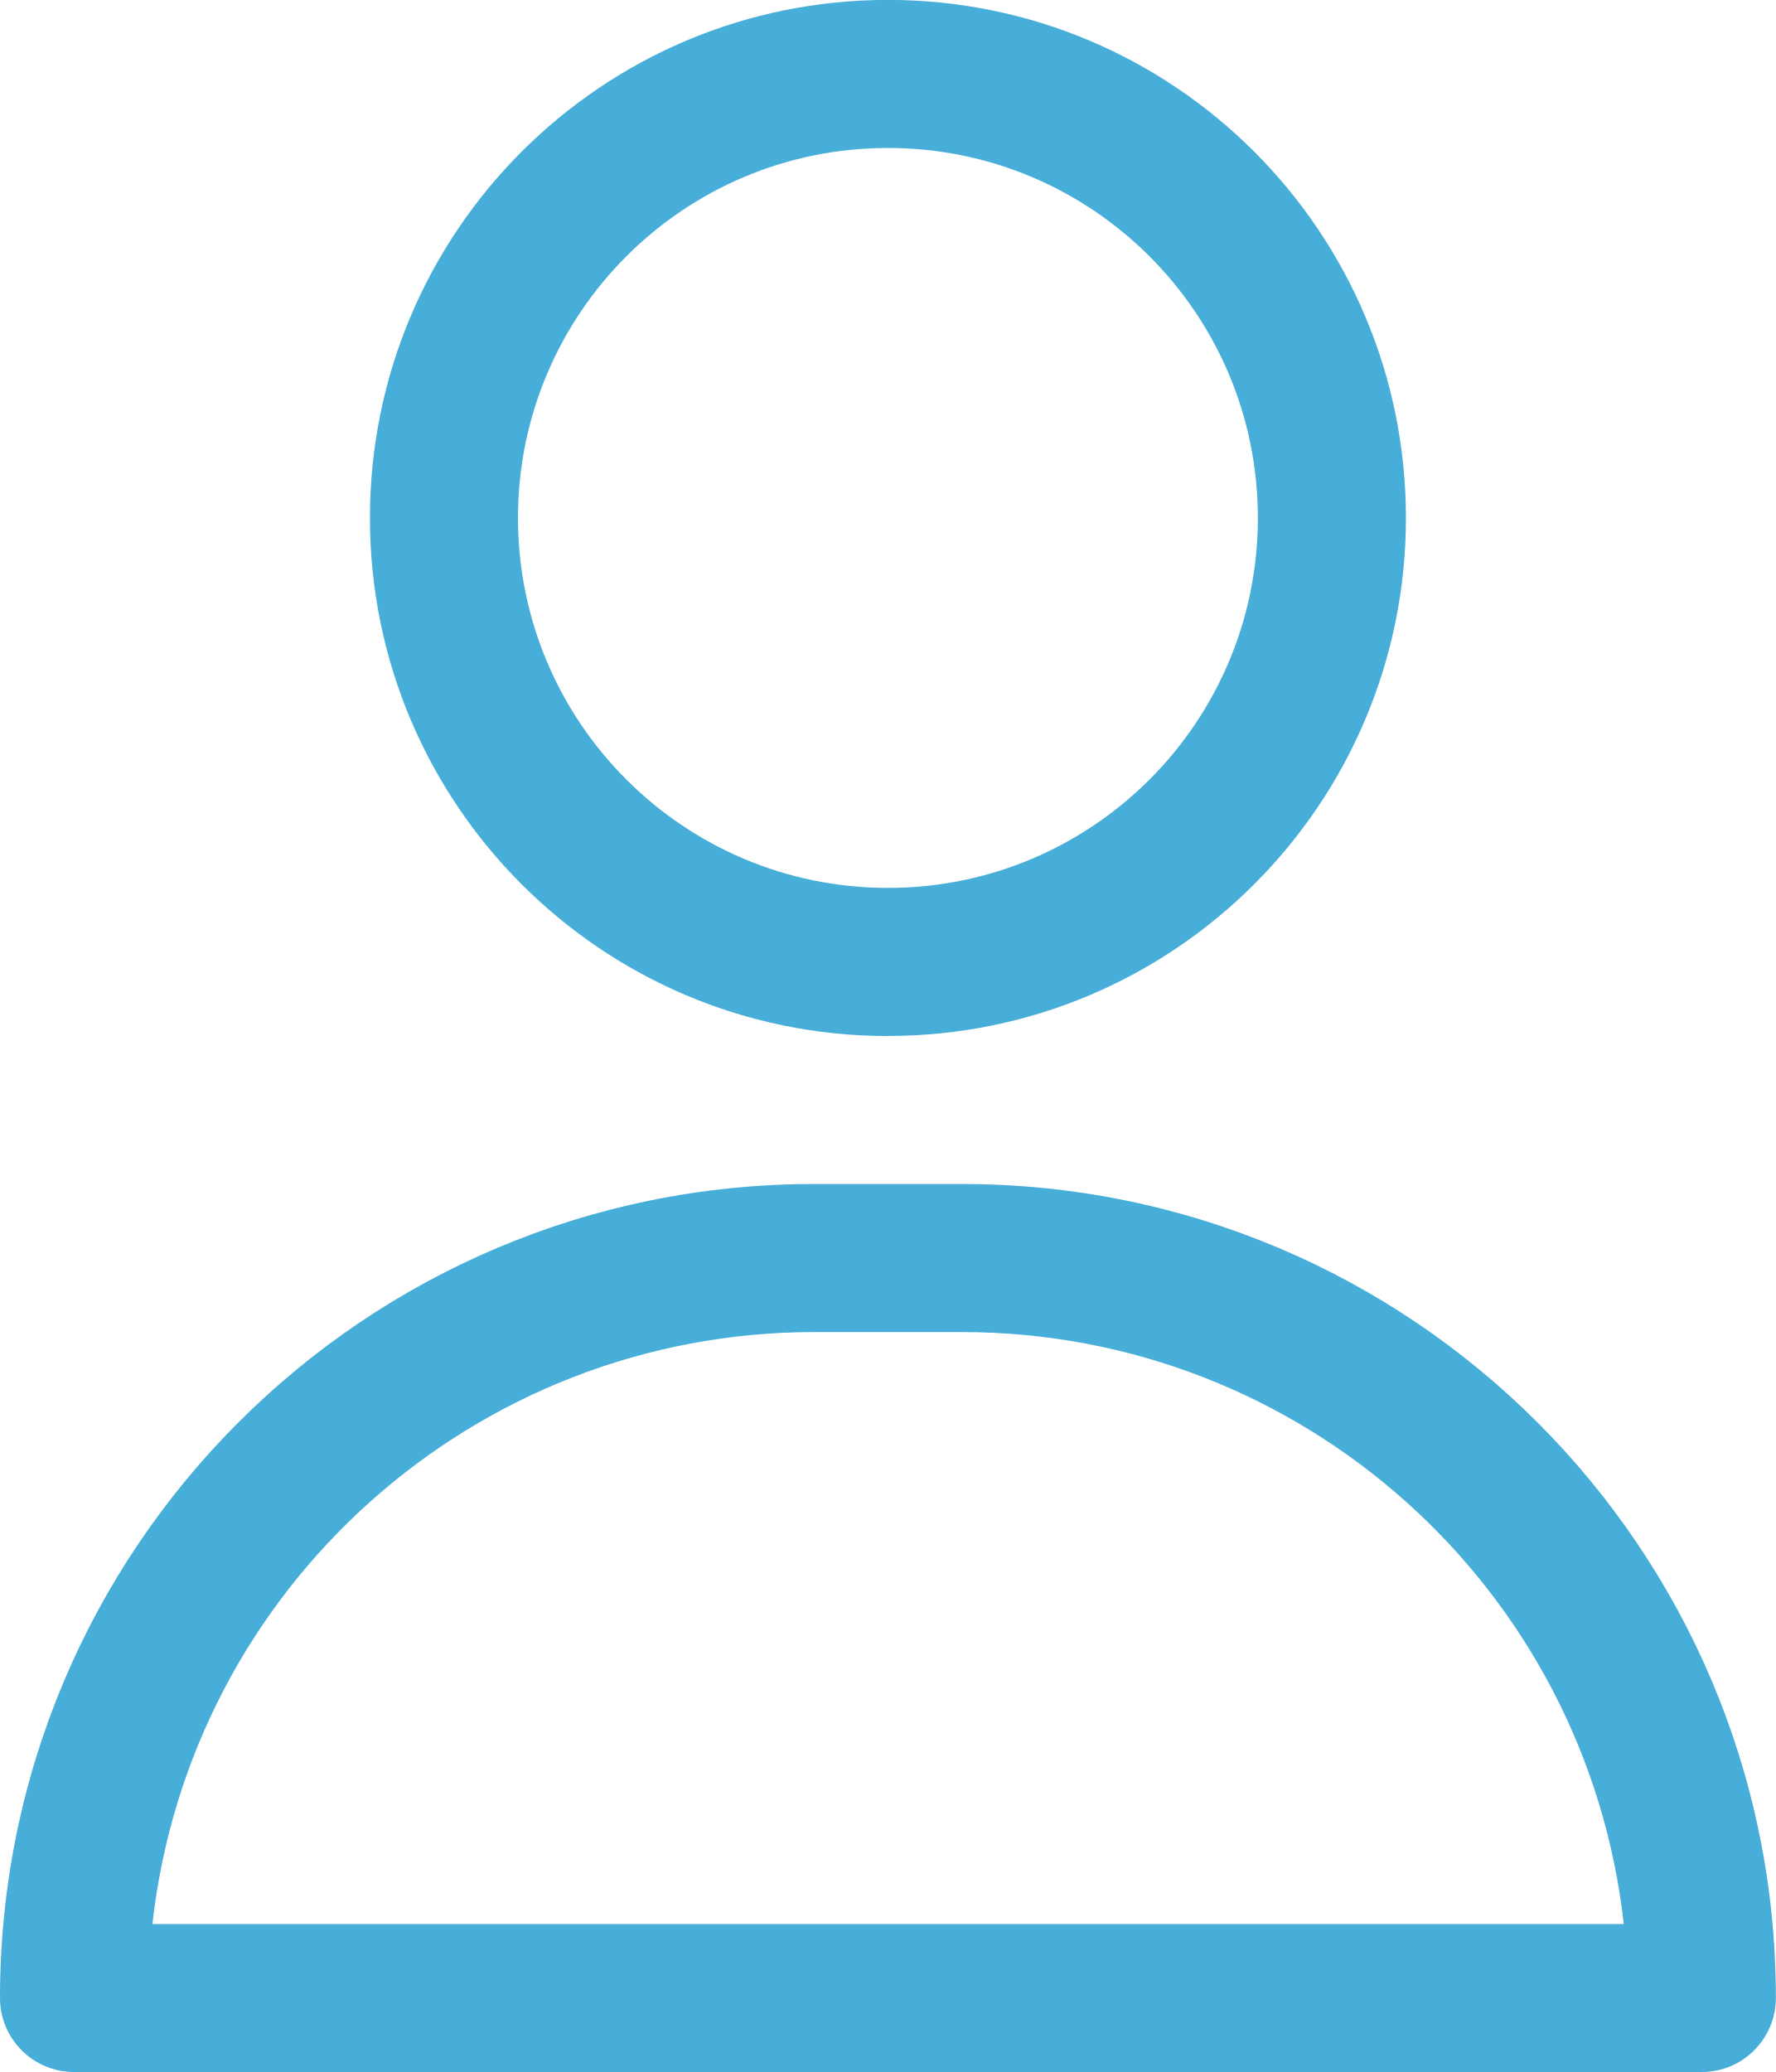
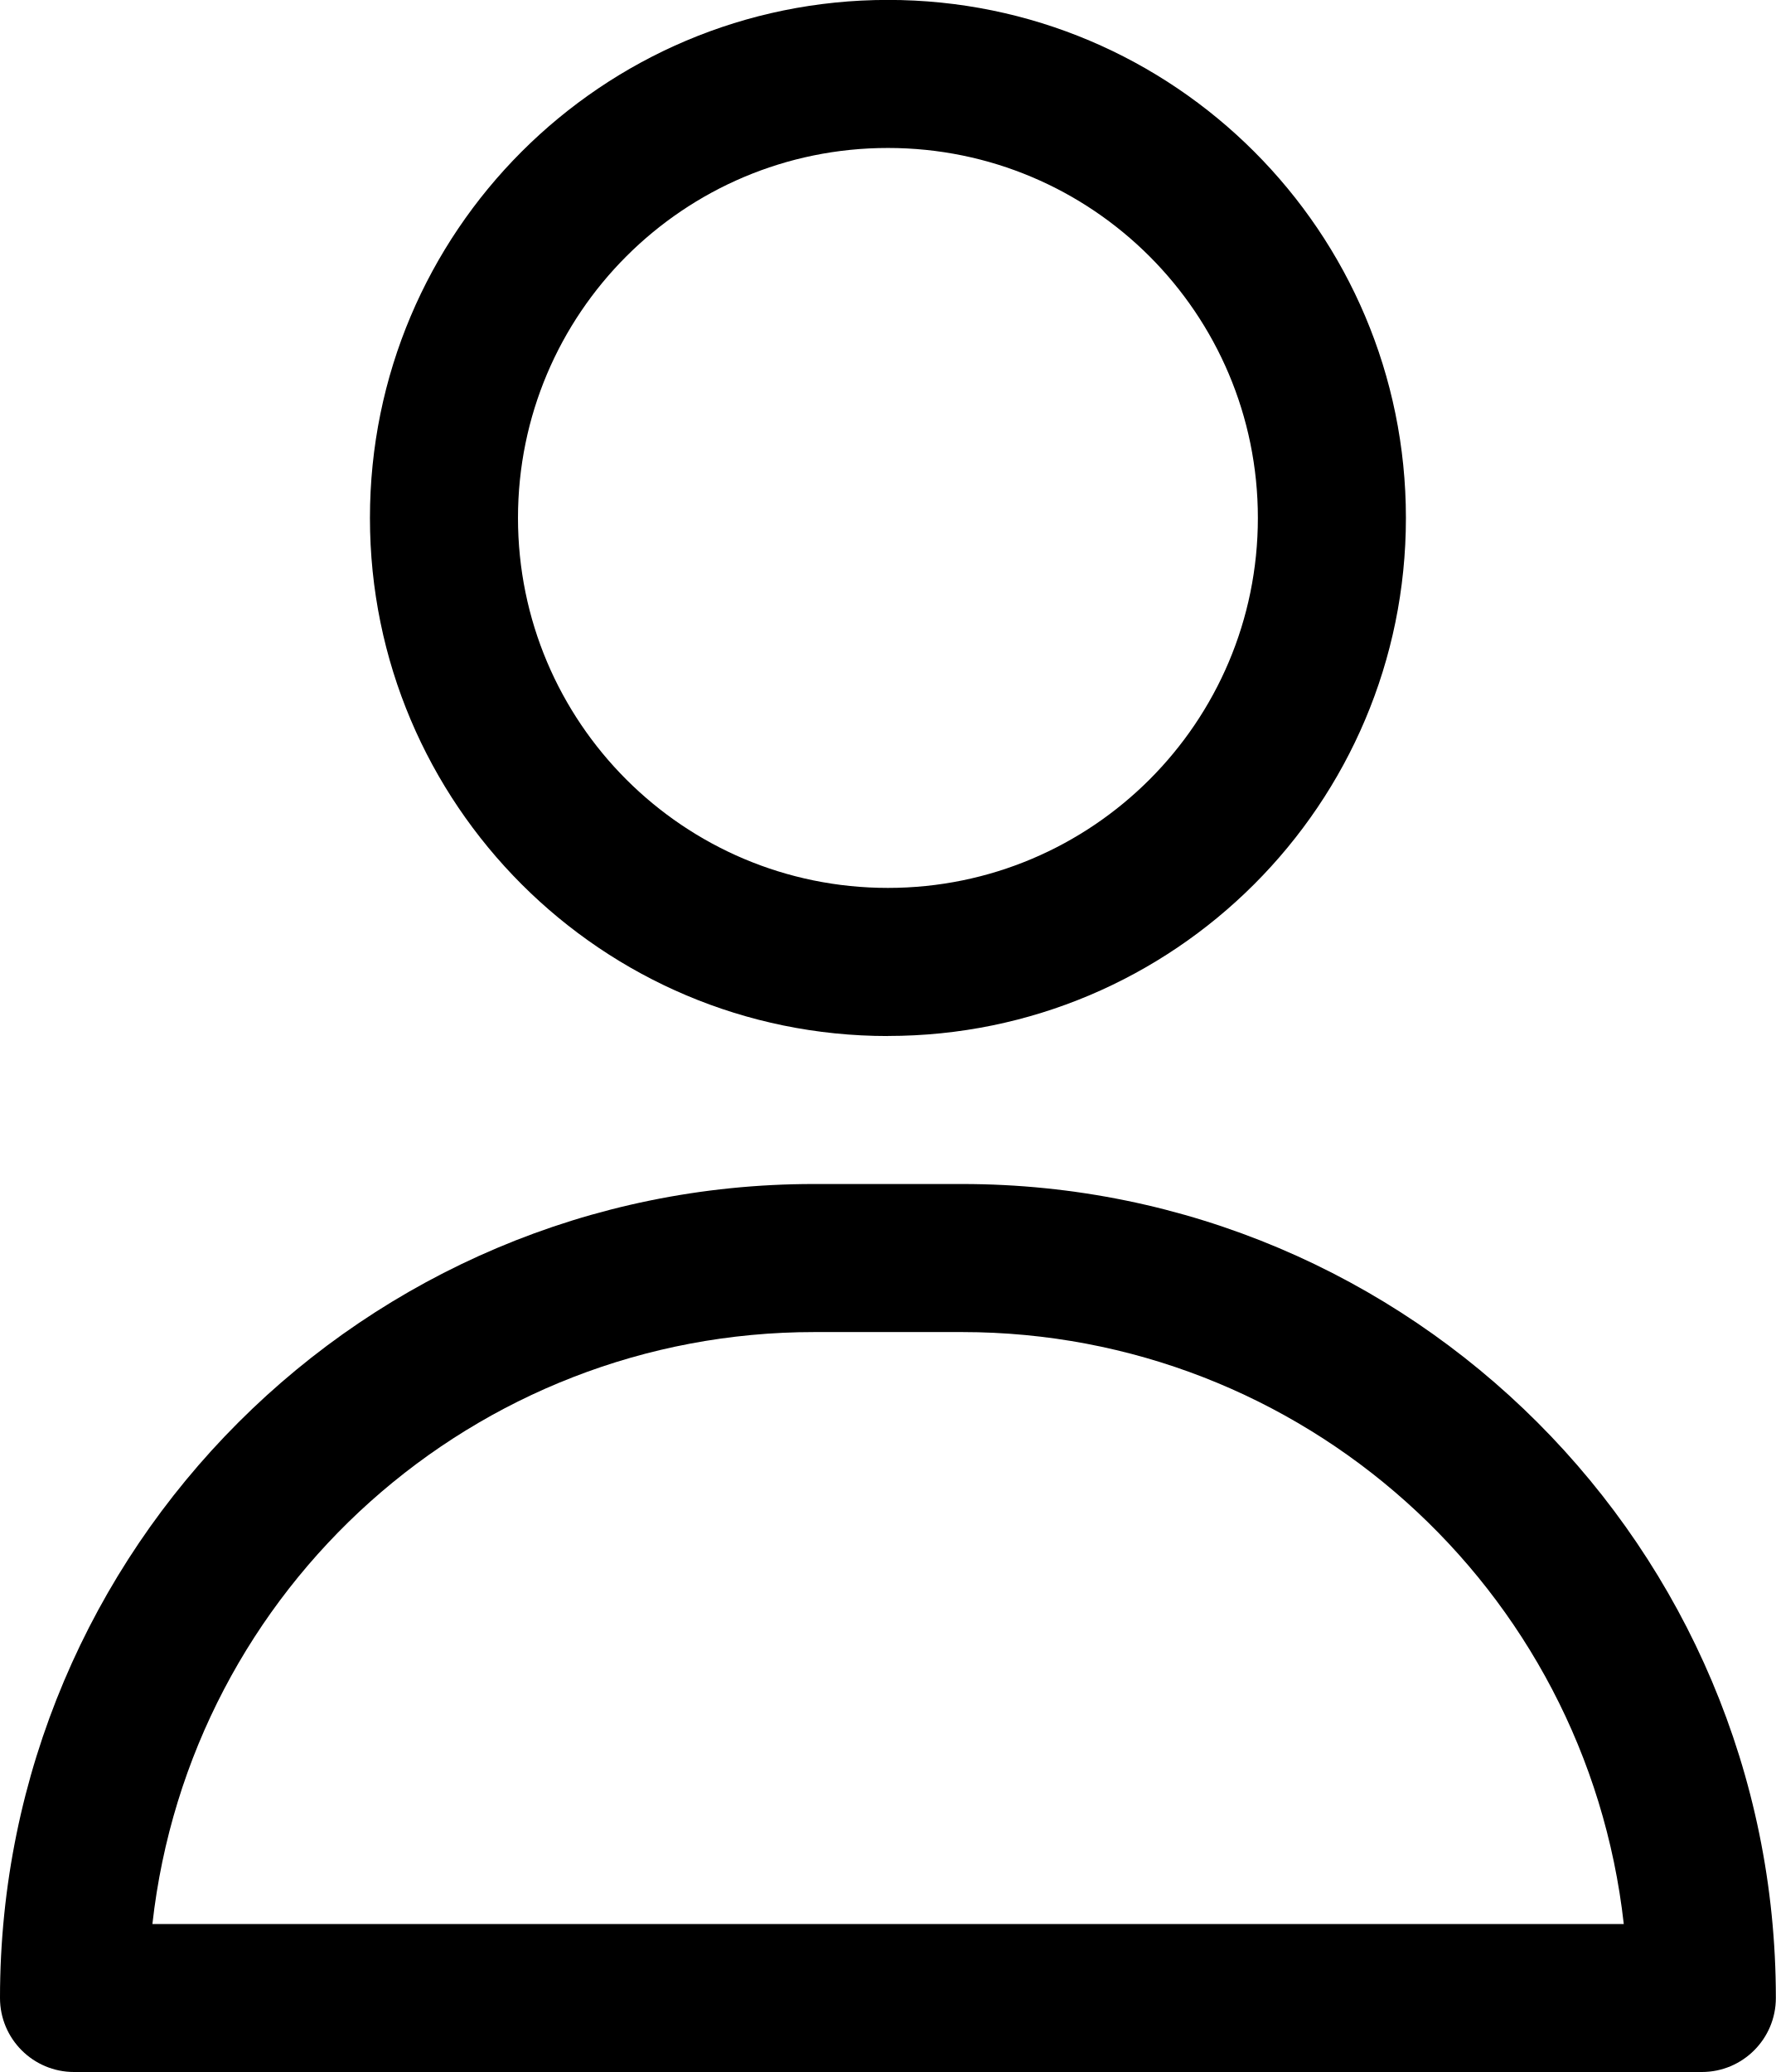
<svg xmlns="http://www.w3.org/2000/svg" width="22" height="25.667" viewBox="0 0 22 25.667">
-   <g id="about" transform="translate(-4 -2)">
-     <path id="Tracé_30" data-name="Tracé 30" d="M15.417,14.833A6.417,6.417,0,1,0,9,8.417a6.417,6.417,0,0,0,6.417,6.417Zm0-11a4.583,4.583,0,1,1-4.583,4.583A4.583,4.583,0,0,1,15.417,3.833Z" transform="translate(-0.417)" fill="#46aed8" />
-     <path id="Tracé_31" data-name="Tracé 31" d="M15.917,18H14.083A10.083,10.083,0,0,0,4,28.083.917.917,0,0,0,4.917,29H25.083A.917.917,0,0,0,26,28.083,10.083,10.083,0,0,0,15.917,18ZM5.888,27.167a8.25,8.25,0,0,1,8.2-7.333h1.833a8.25,8.25,0,0,1,8.195,7.333Z" transform="translate(0 -1.333)" fill="#46aed8" />
+   <g id="user" transform="translate(-4 -2)">
+     <path id="Tracé_30" data-name="Tracé 30" d="M15.417,14.833A6.417,6.417,0,1,0,9,8.417a6.417,6.417,0,0,0,6.417,6.417Zm0-11a4.583,4.583,0,1,1-4.583,4.583A4.583,4.583,0,0,1,15.417,3.833Z" transform="translate(-0.417)" fill="currentColor" />
+     <path id="Tracé_31" data-name="Tracé 31" d="M15.917,18H14.083A10.083,10.083,0,0,0,4,28.083.917.917,0,0,0,4.917,29H25.083A.917.917,0,0,0,26,28.083,10.083,10.083,0,0,0,15.917,18ZM5.888,27.167a8.25,8.25,0,0,1,8.2-7.333h1.833a8.25,8.25,0,0,1,8.195,7.333Z" transform="translate(0 -1.333)" fill="currentColor" />
  </g>
</svg>
